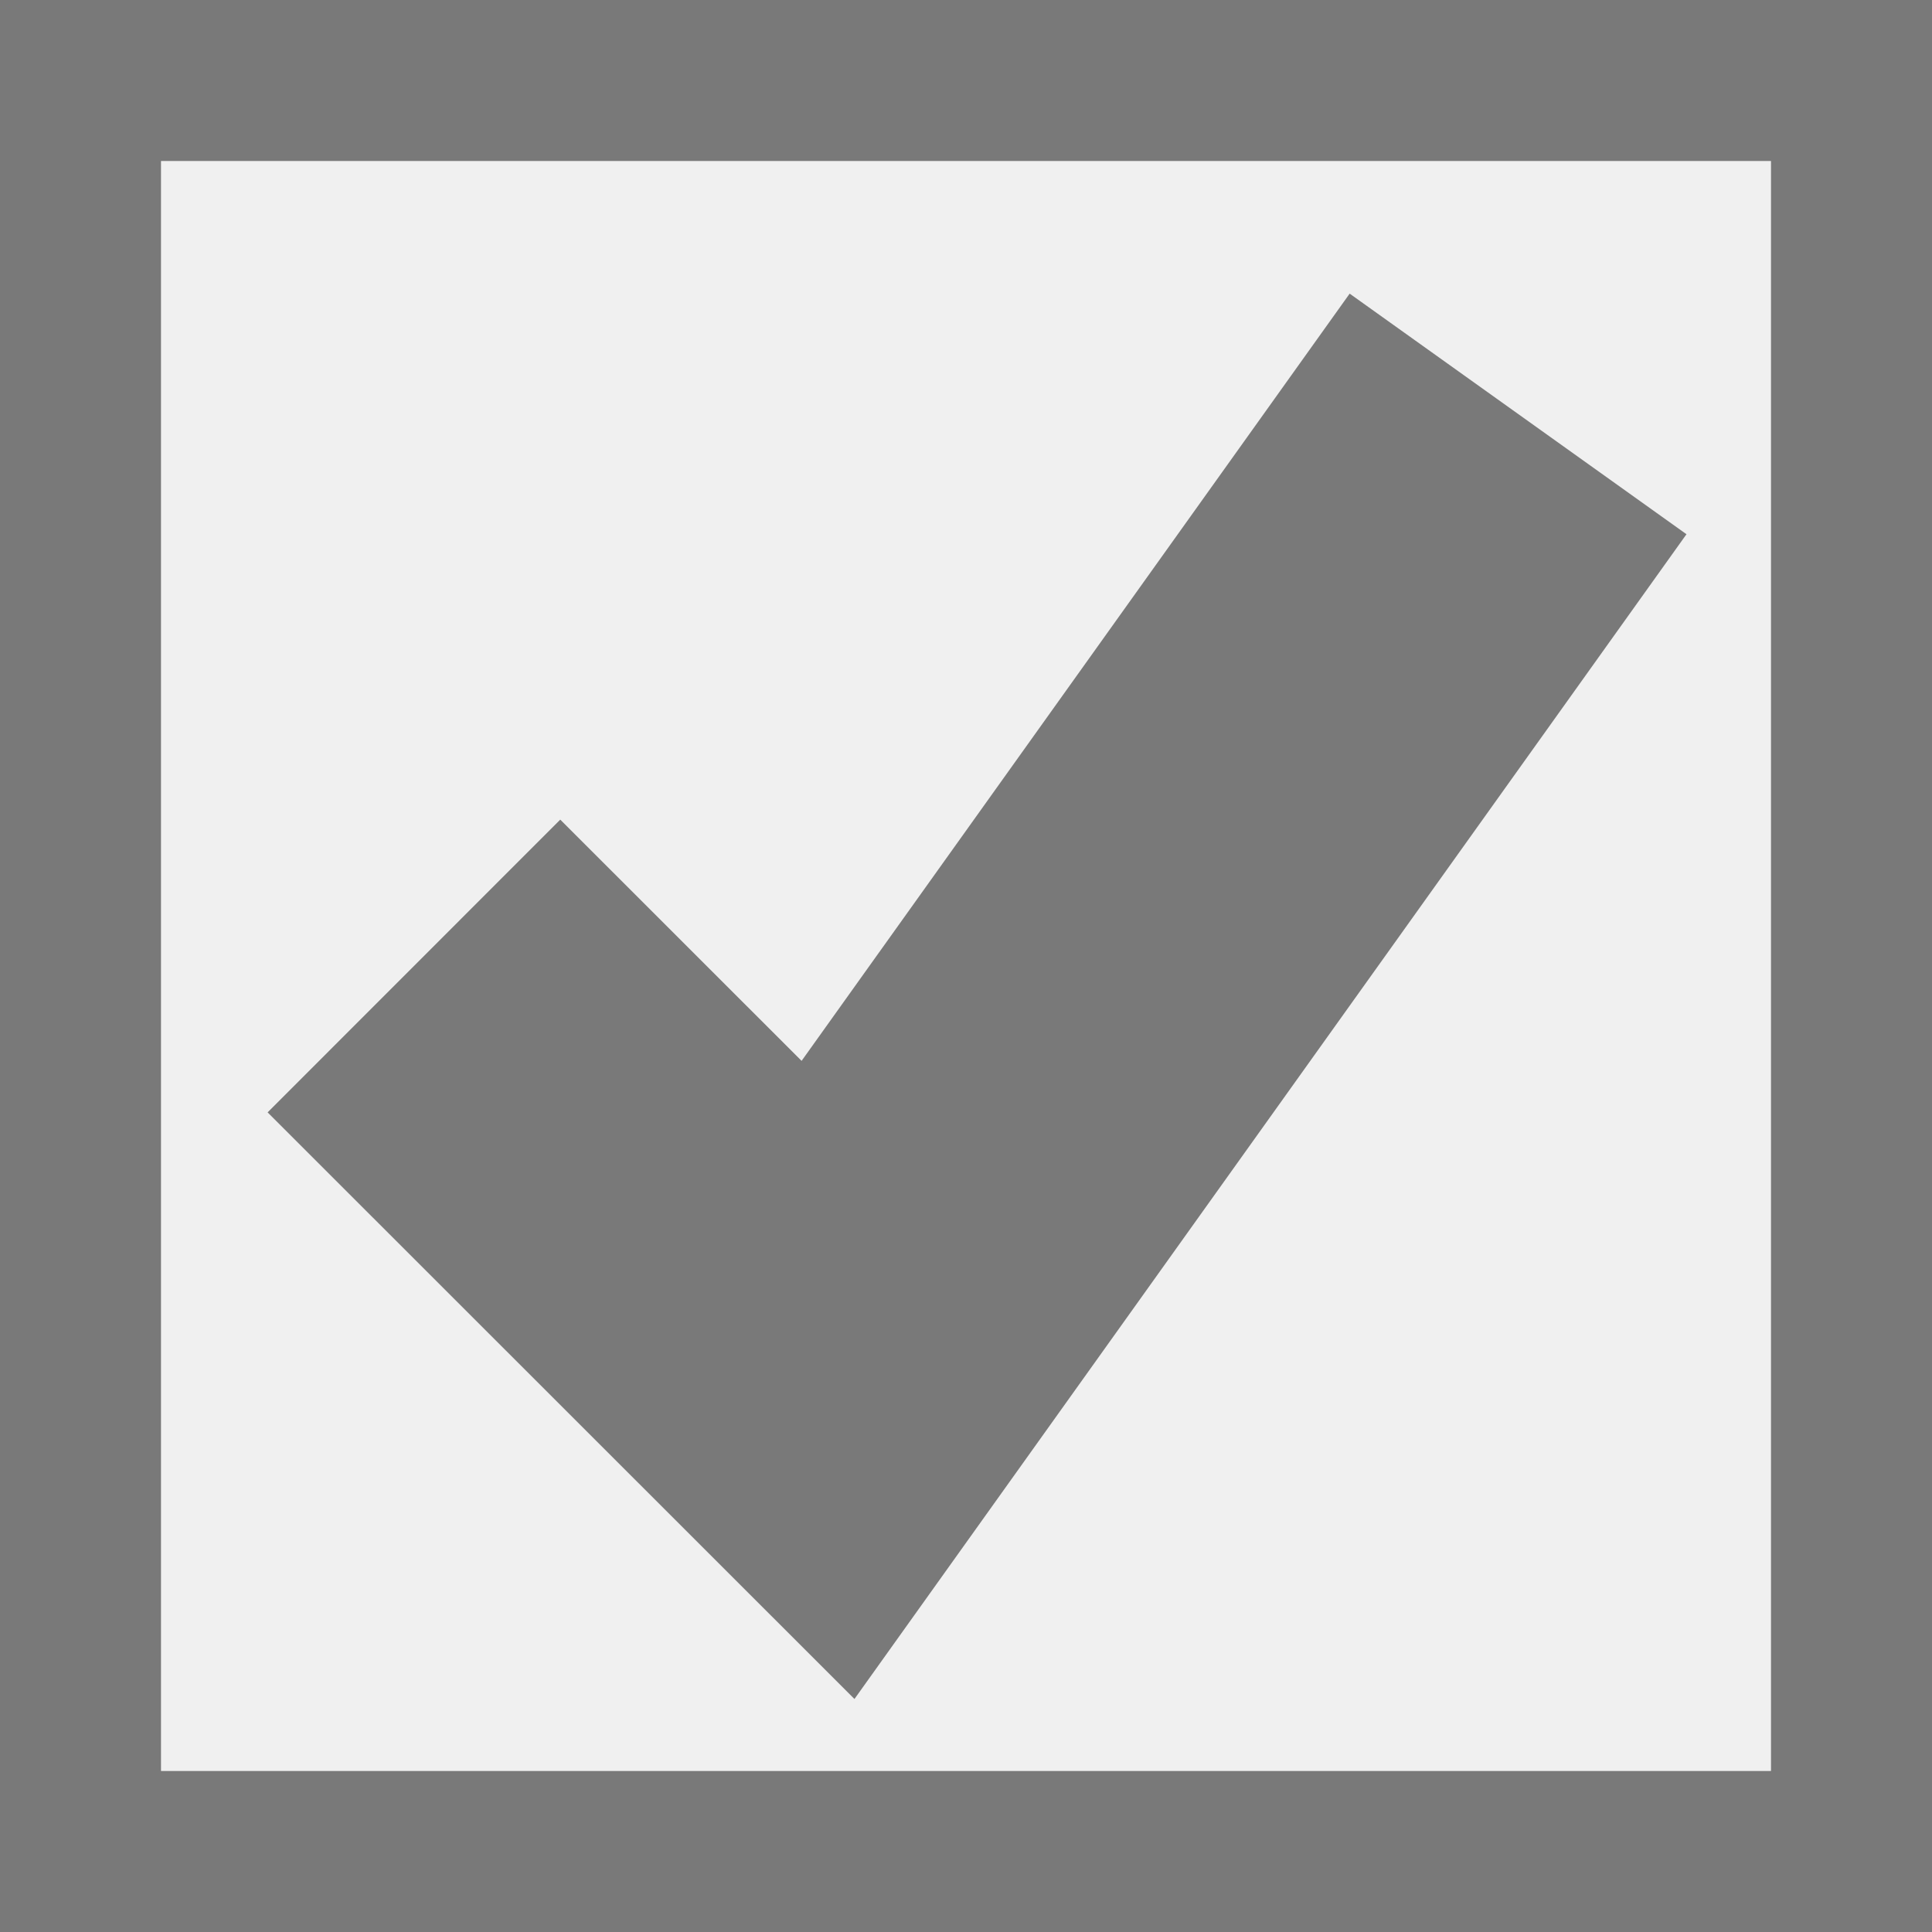
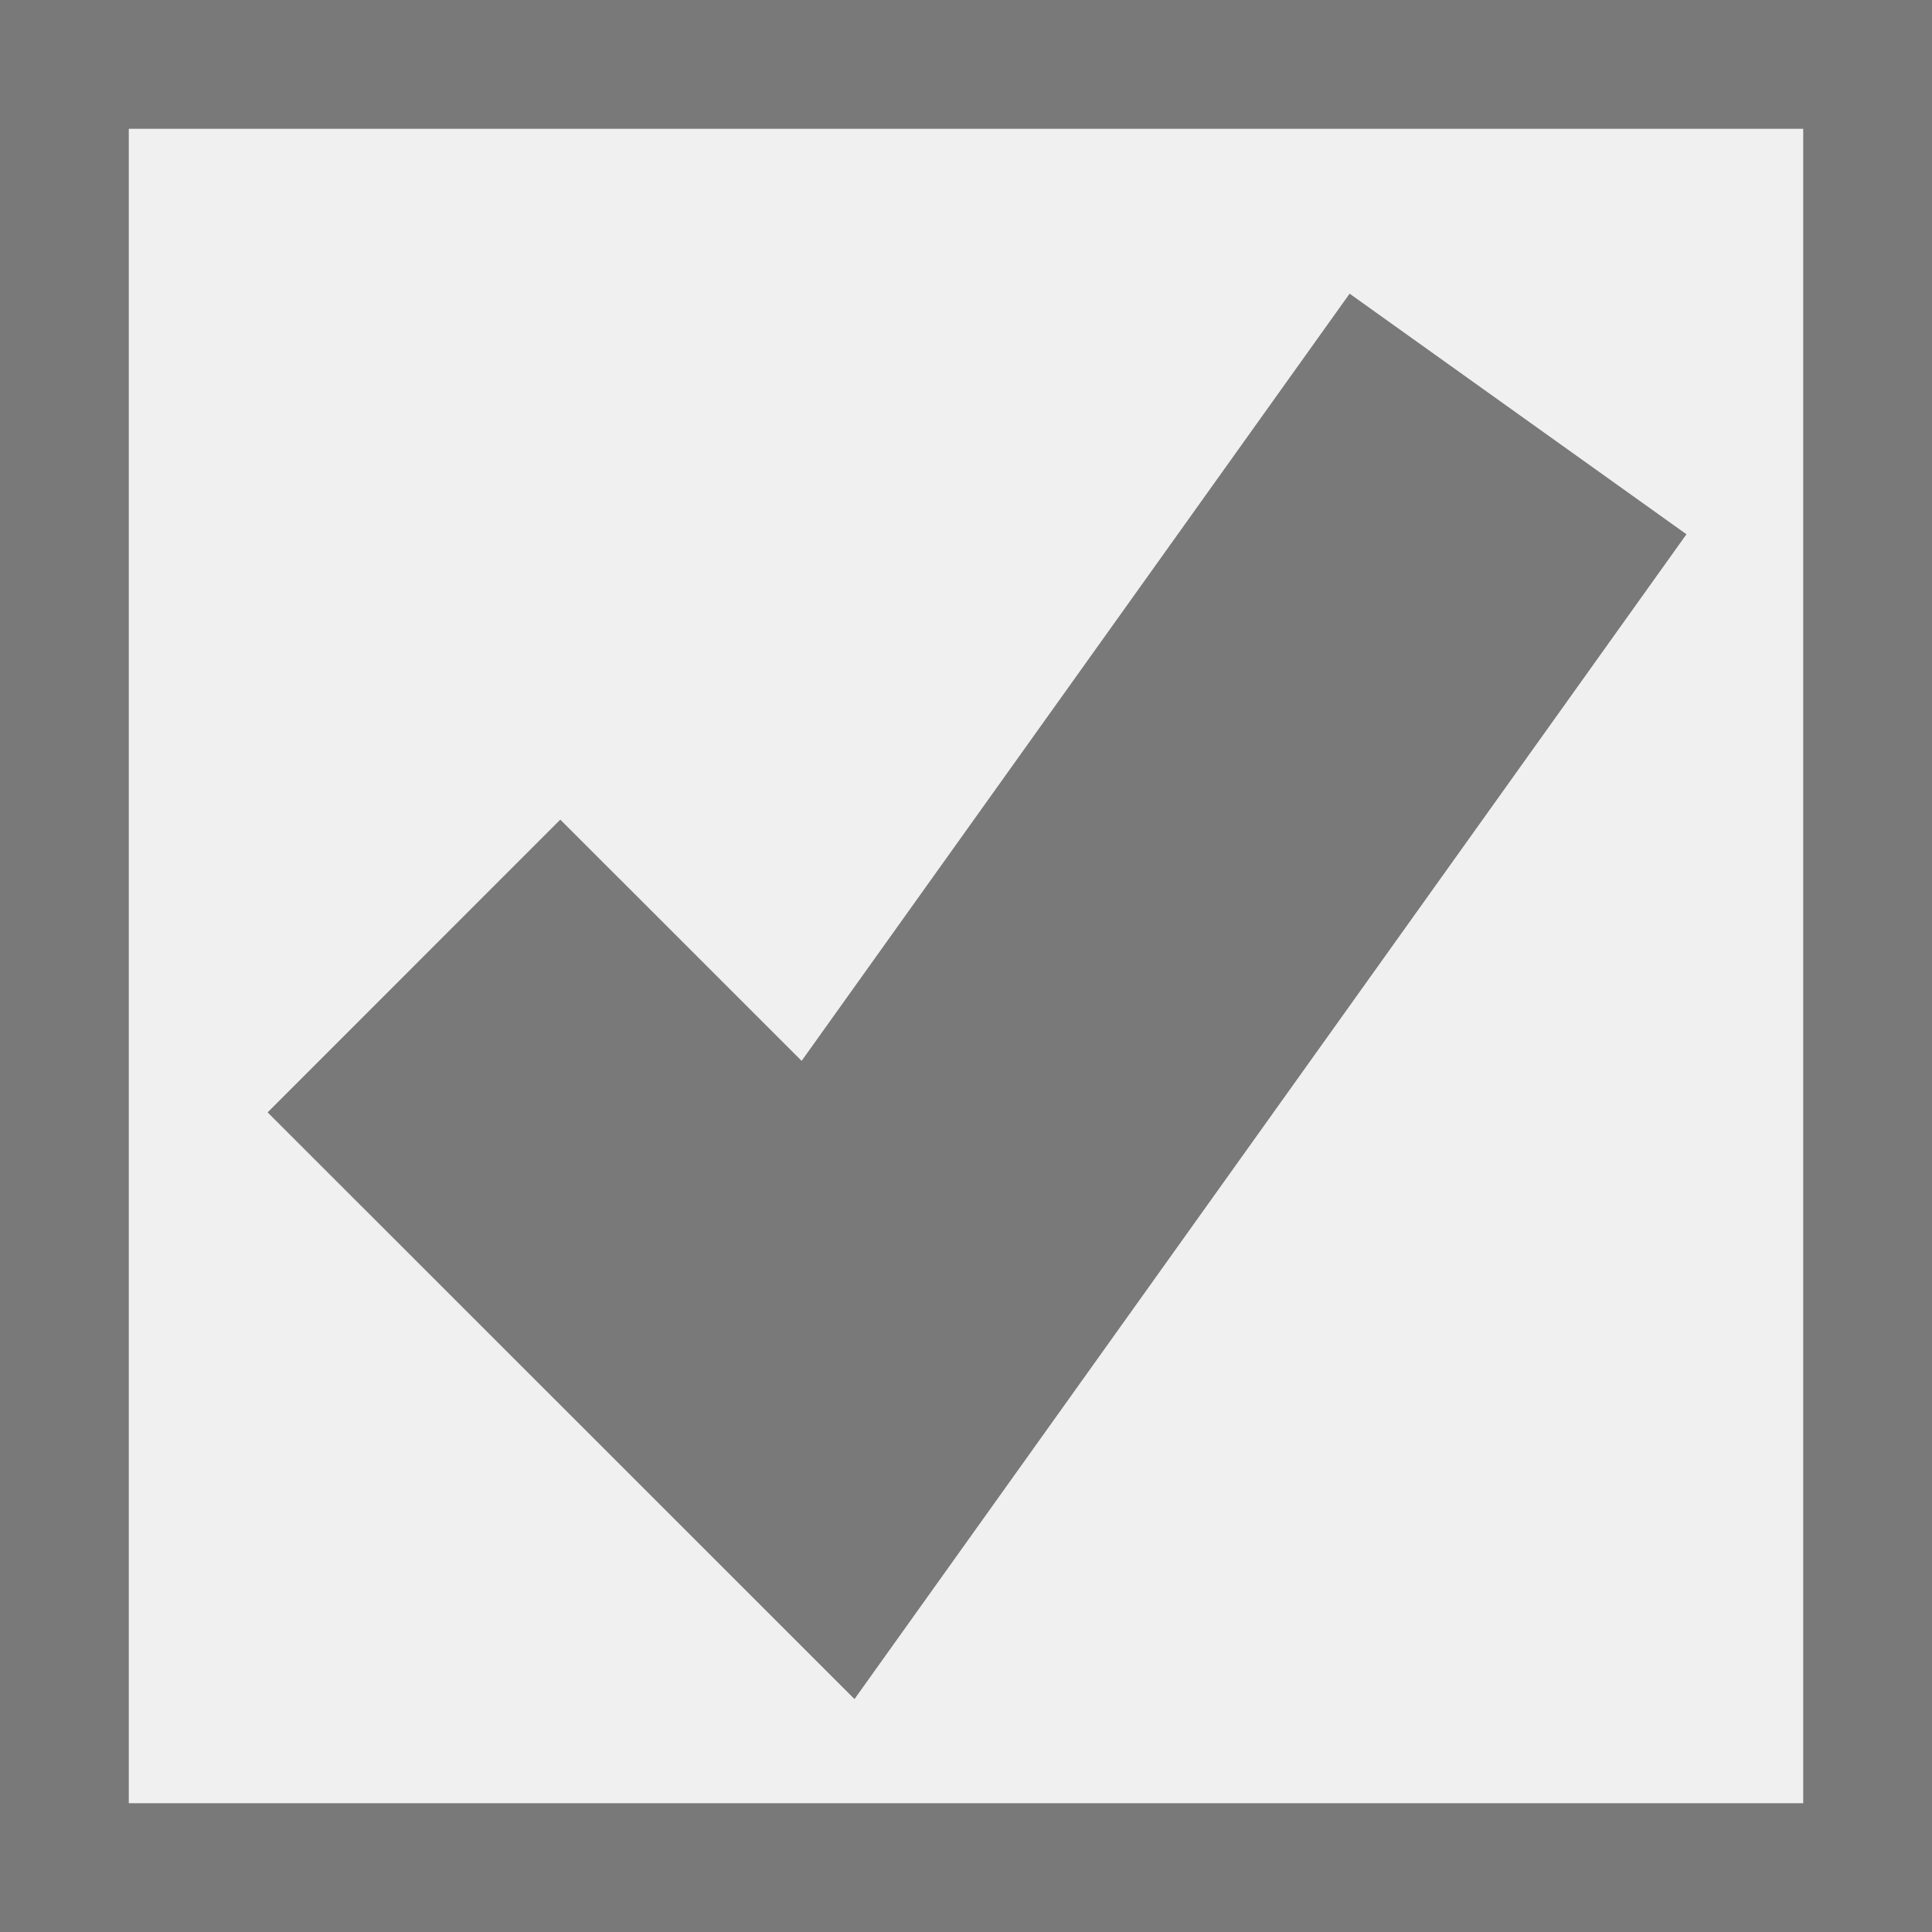
- <svg xmlns="http://www.w3.org/2000/svg" version="1.1" width="12px" height="12px" viewBox="958 386  12 12">
-   <path d="M 958.5 386.5  L 969.5 386.5  L 969.5 397.5  L 958.5 397.5  L 958.5 386.5  Z " fill-rule="nonzero" fill="#f0f0f0" stroke="none" />
-   <path d="M 958.5 386.5  L 969.5 386.5  L 969.5 397.5  L 958.5 397.5  L 958.5 386.5  Z " stroke-width="1" stroke="#797979" fill="none" />
-   <path d="M 960.571 392  L 963.143 394.571  L 967.429 388.571  " stroke-width="2.571" stroke="#797979" fill="none" />
+ <svg xmlns="http://www.w3.org/2000/svg" version="1.1" width="15px" height="15px" viewBox="2154 498  15 15">
+   <path d="M 2154.5 498.5  L 2168.5 498.5  L 2168.5 512.5  L 2154.5 512.5  L 2154.5 498.5  Z " fill-rule="nonzero" fill="#f0f0f0" stroke="none" />
+   <path d="M 2154.5 498.5  L 2168.5 498.5  L 2168.5 512.5  L 2154.5 512.5  L 2154.5 498.5  Z " stroke-width="1" stroke="#797979" fill="none" />
+   <path d="M 2157.214 505.5  L 2160.429 508.714  L 2165.786 501.214  " stroke-width="3.214" stroke="#797979" fill="none" />
</svg>
